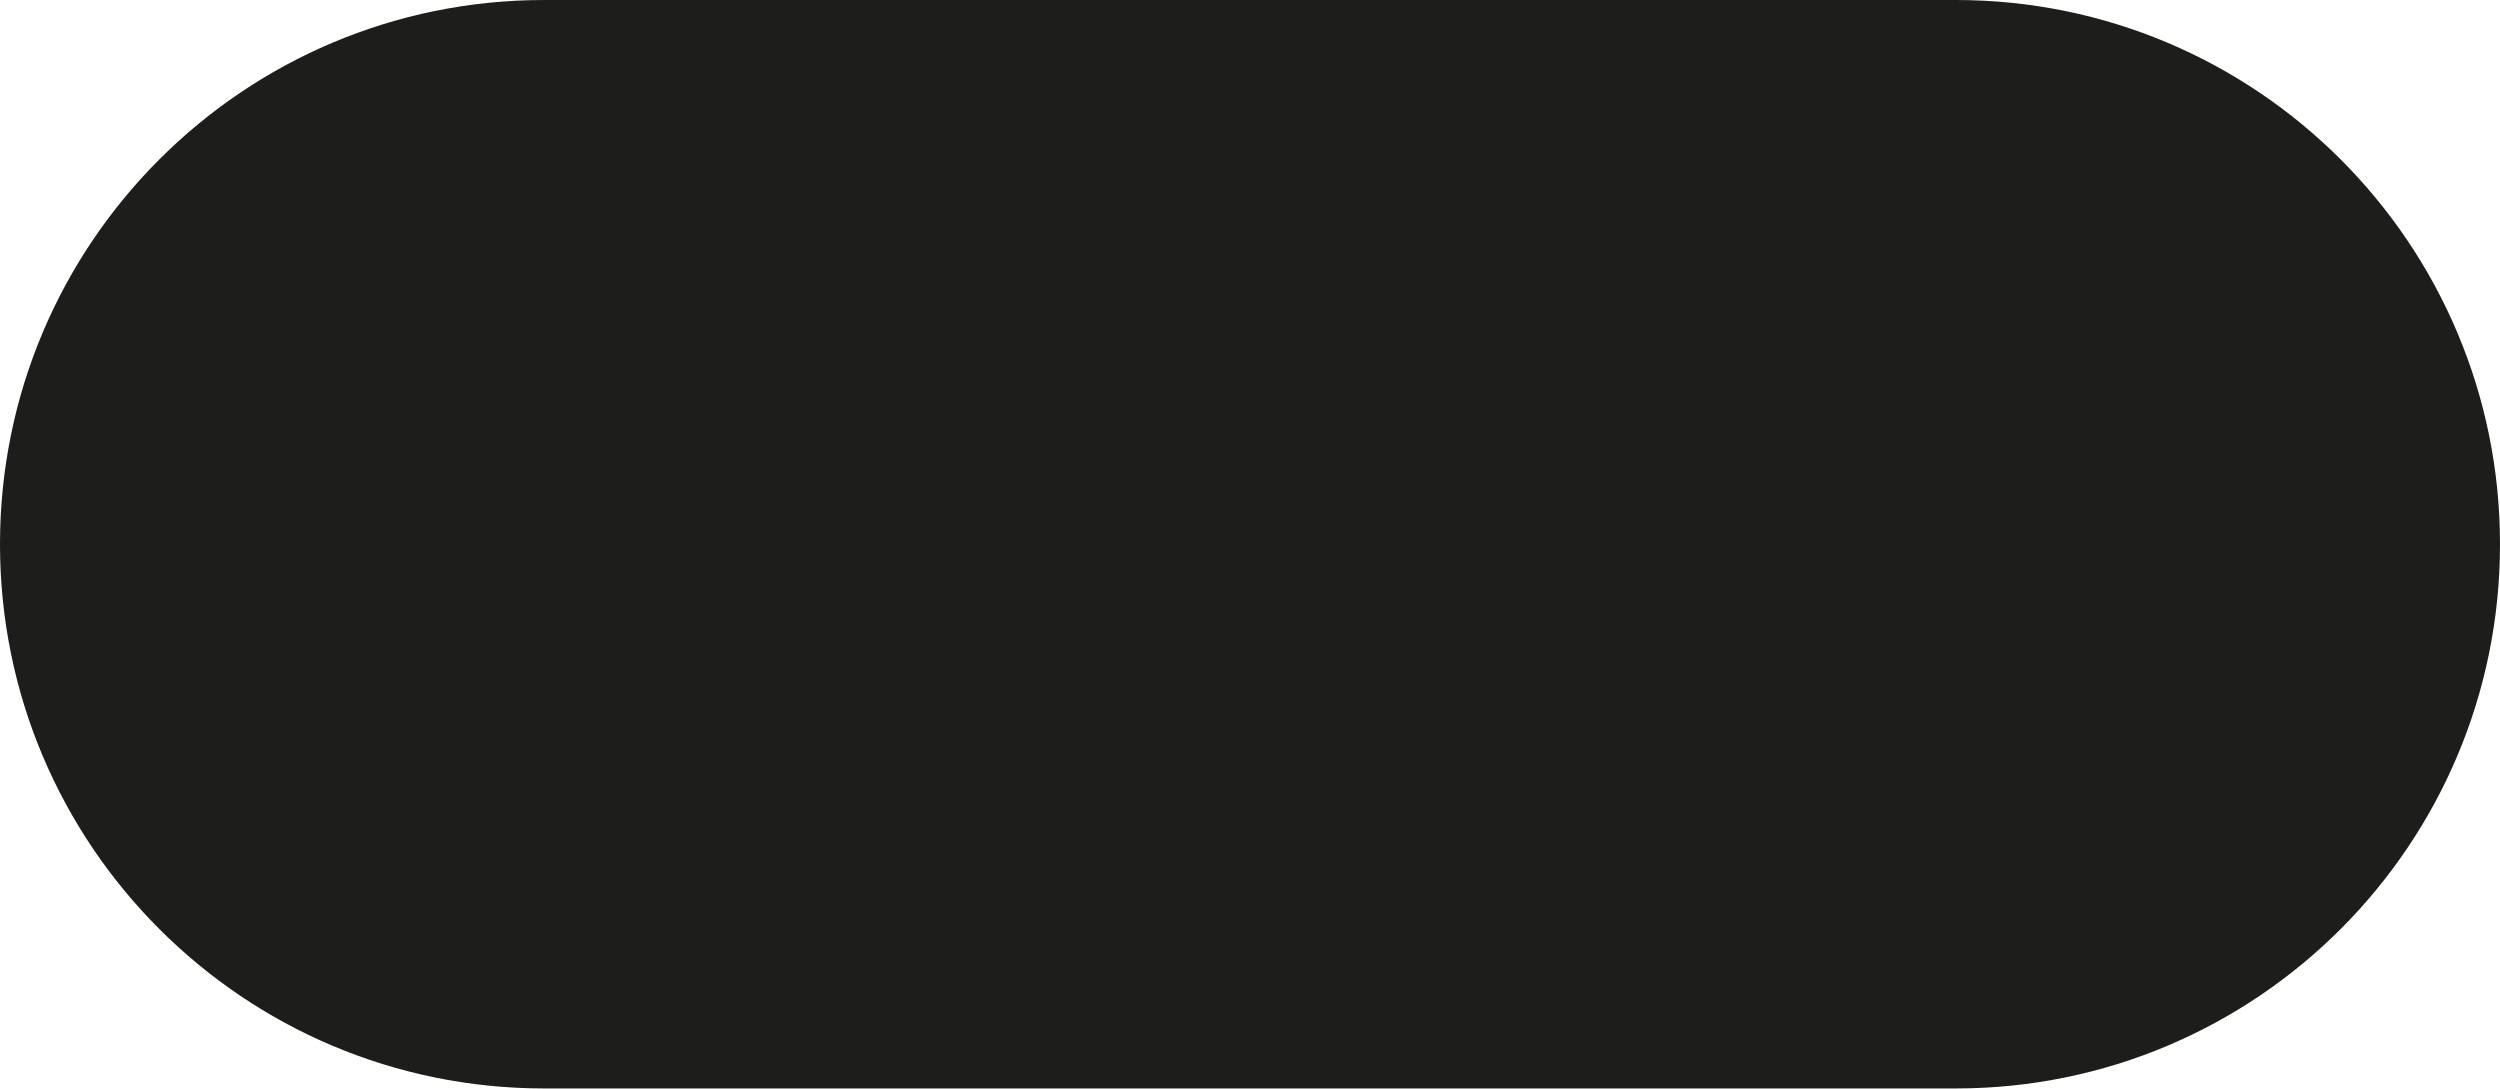
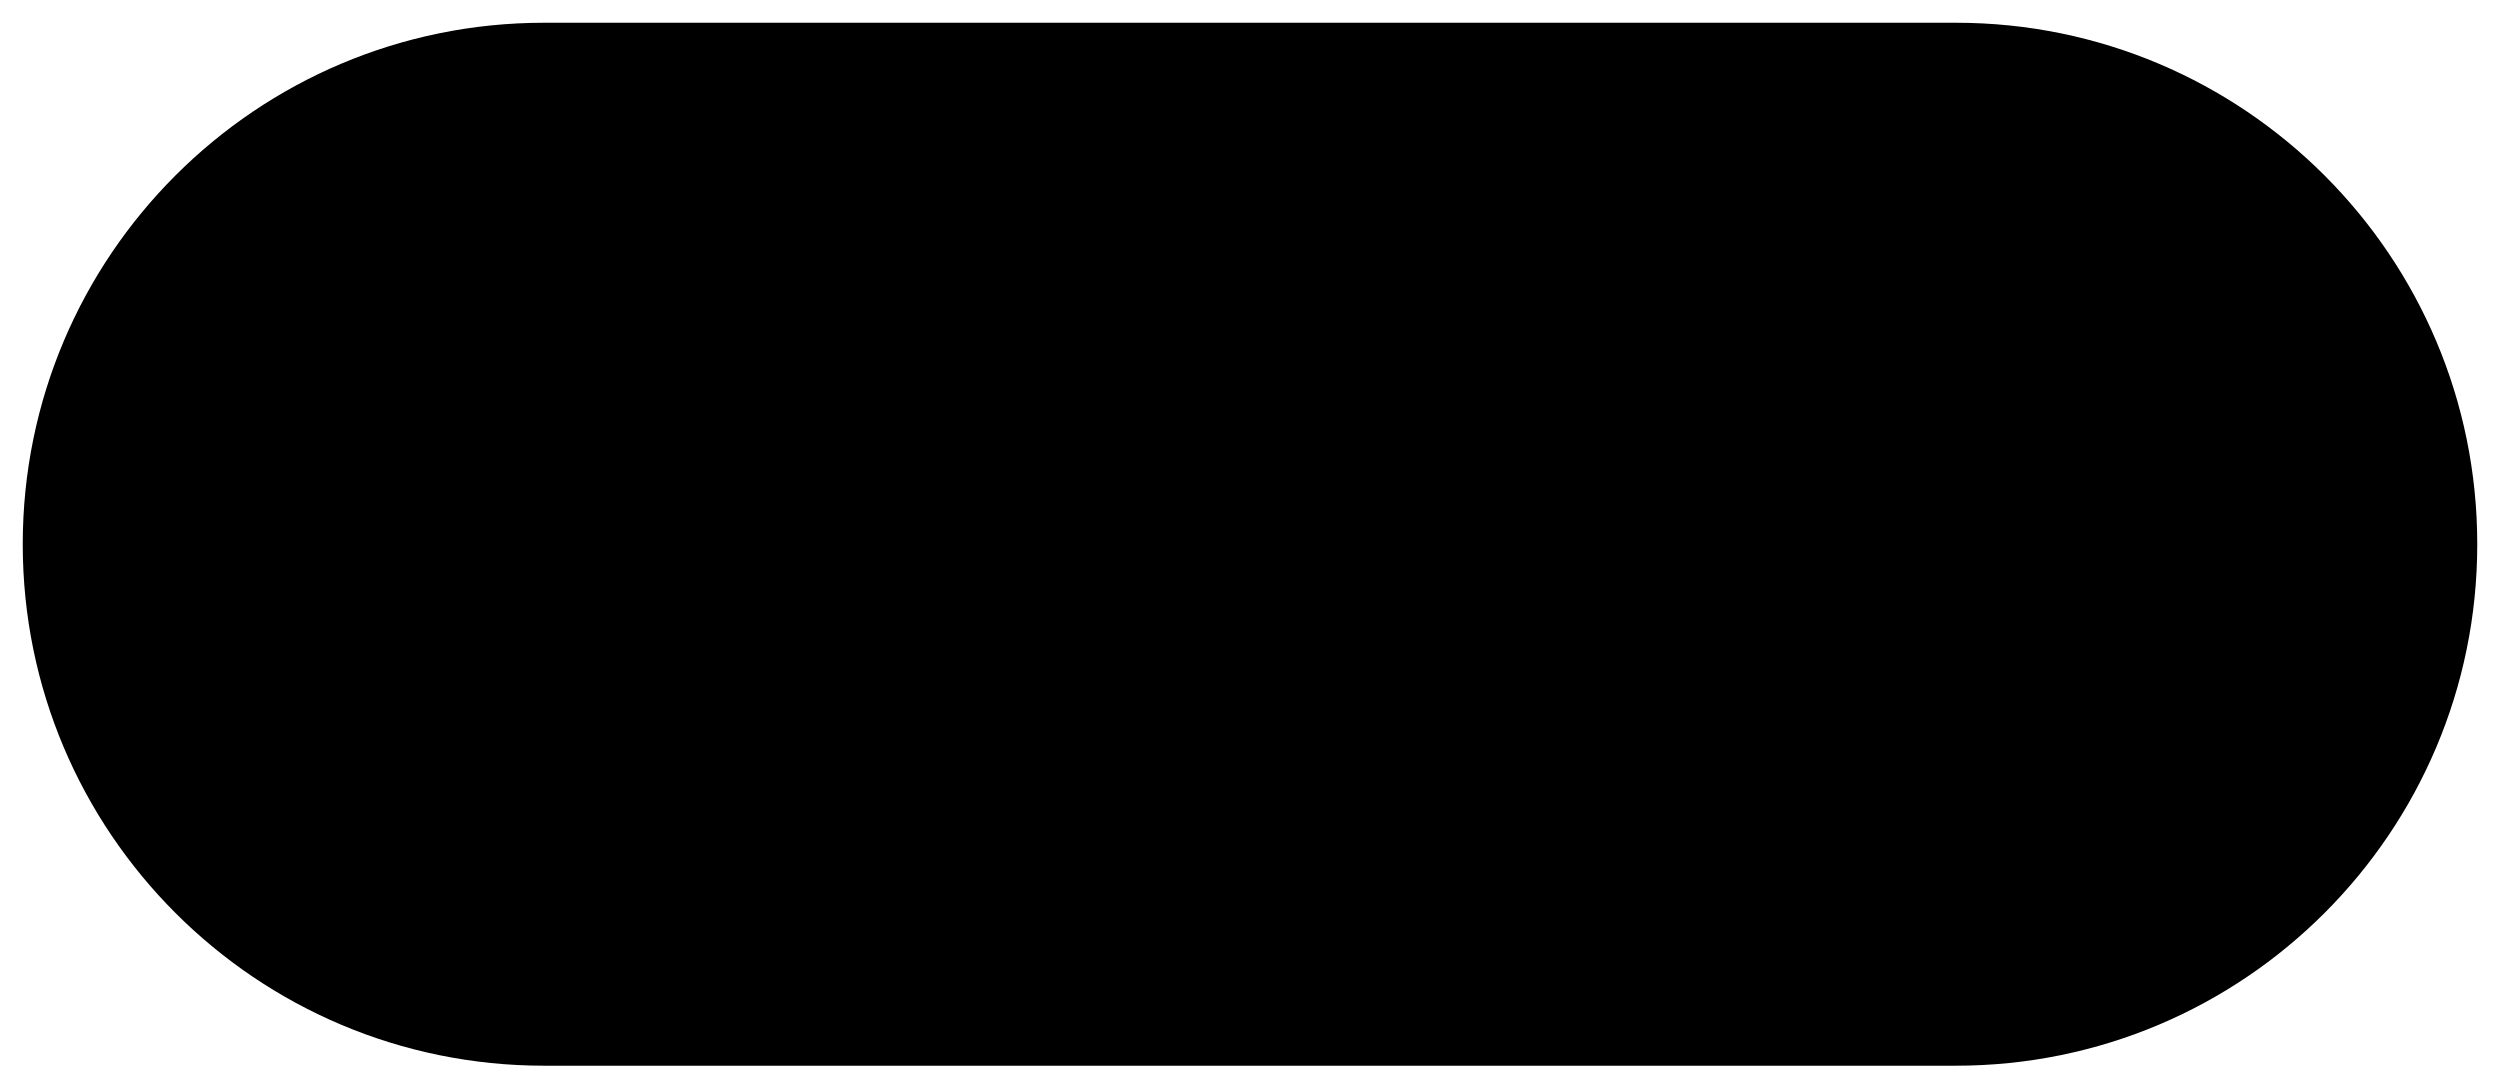
<svg xmlns="http://www.w3.org/2000/svg" viewBox="0 0 164.89 71.79">
-   <defs>
-     <style>.cls-1{fill:#1d1d1b;stroke:#1d1d1b;stroke-miterlimit:10;stroke-width:3px;}</style>
-   </defs>
+   <defs />
  <g id="Layer_2" data-name="Layer 2">
    <g id="Layer_1-2" data-name="Layer 1">
      <rect class="cls-1" x="1.5" y="1.5" width="161.89" height="68.79" rx="34.39" />
    </g>
  </g>
</svg>
